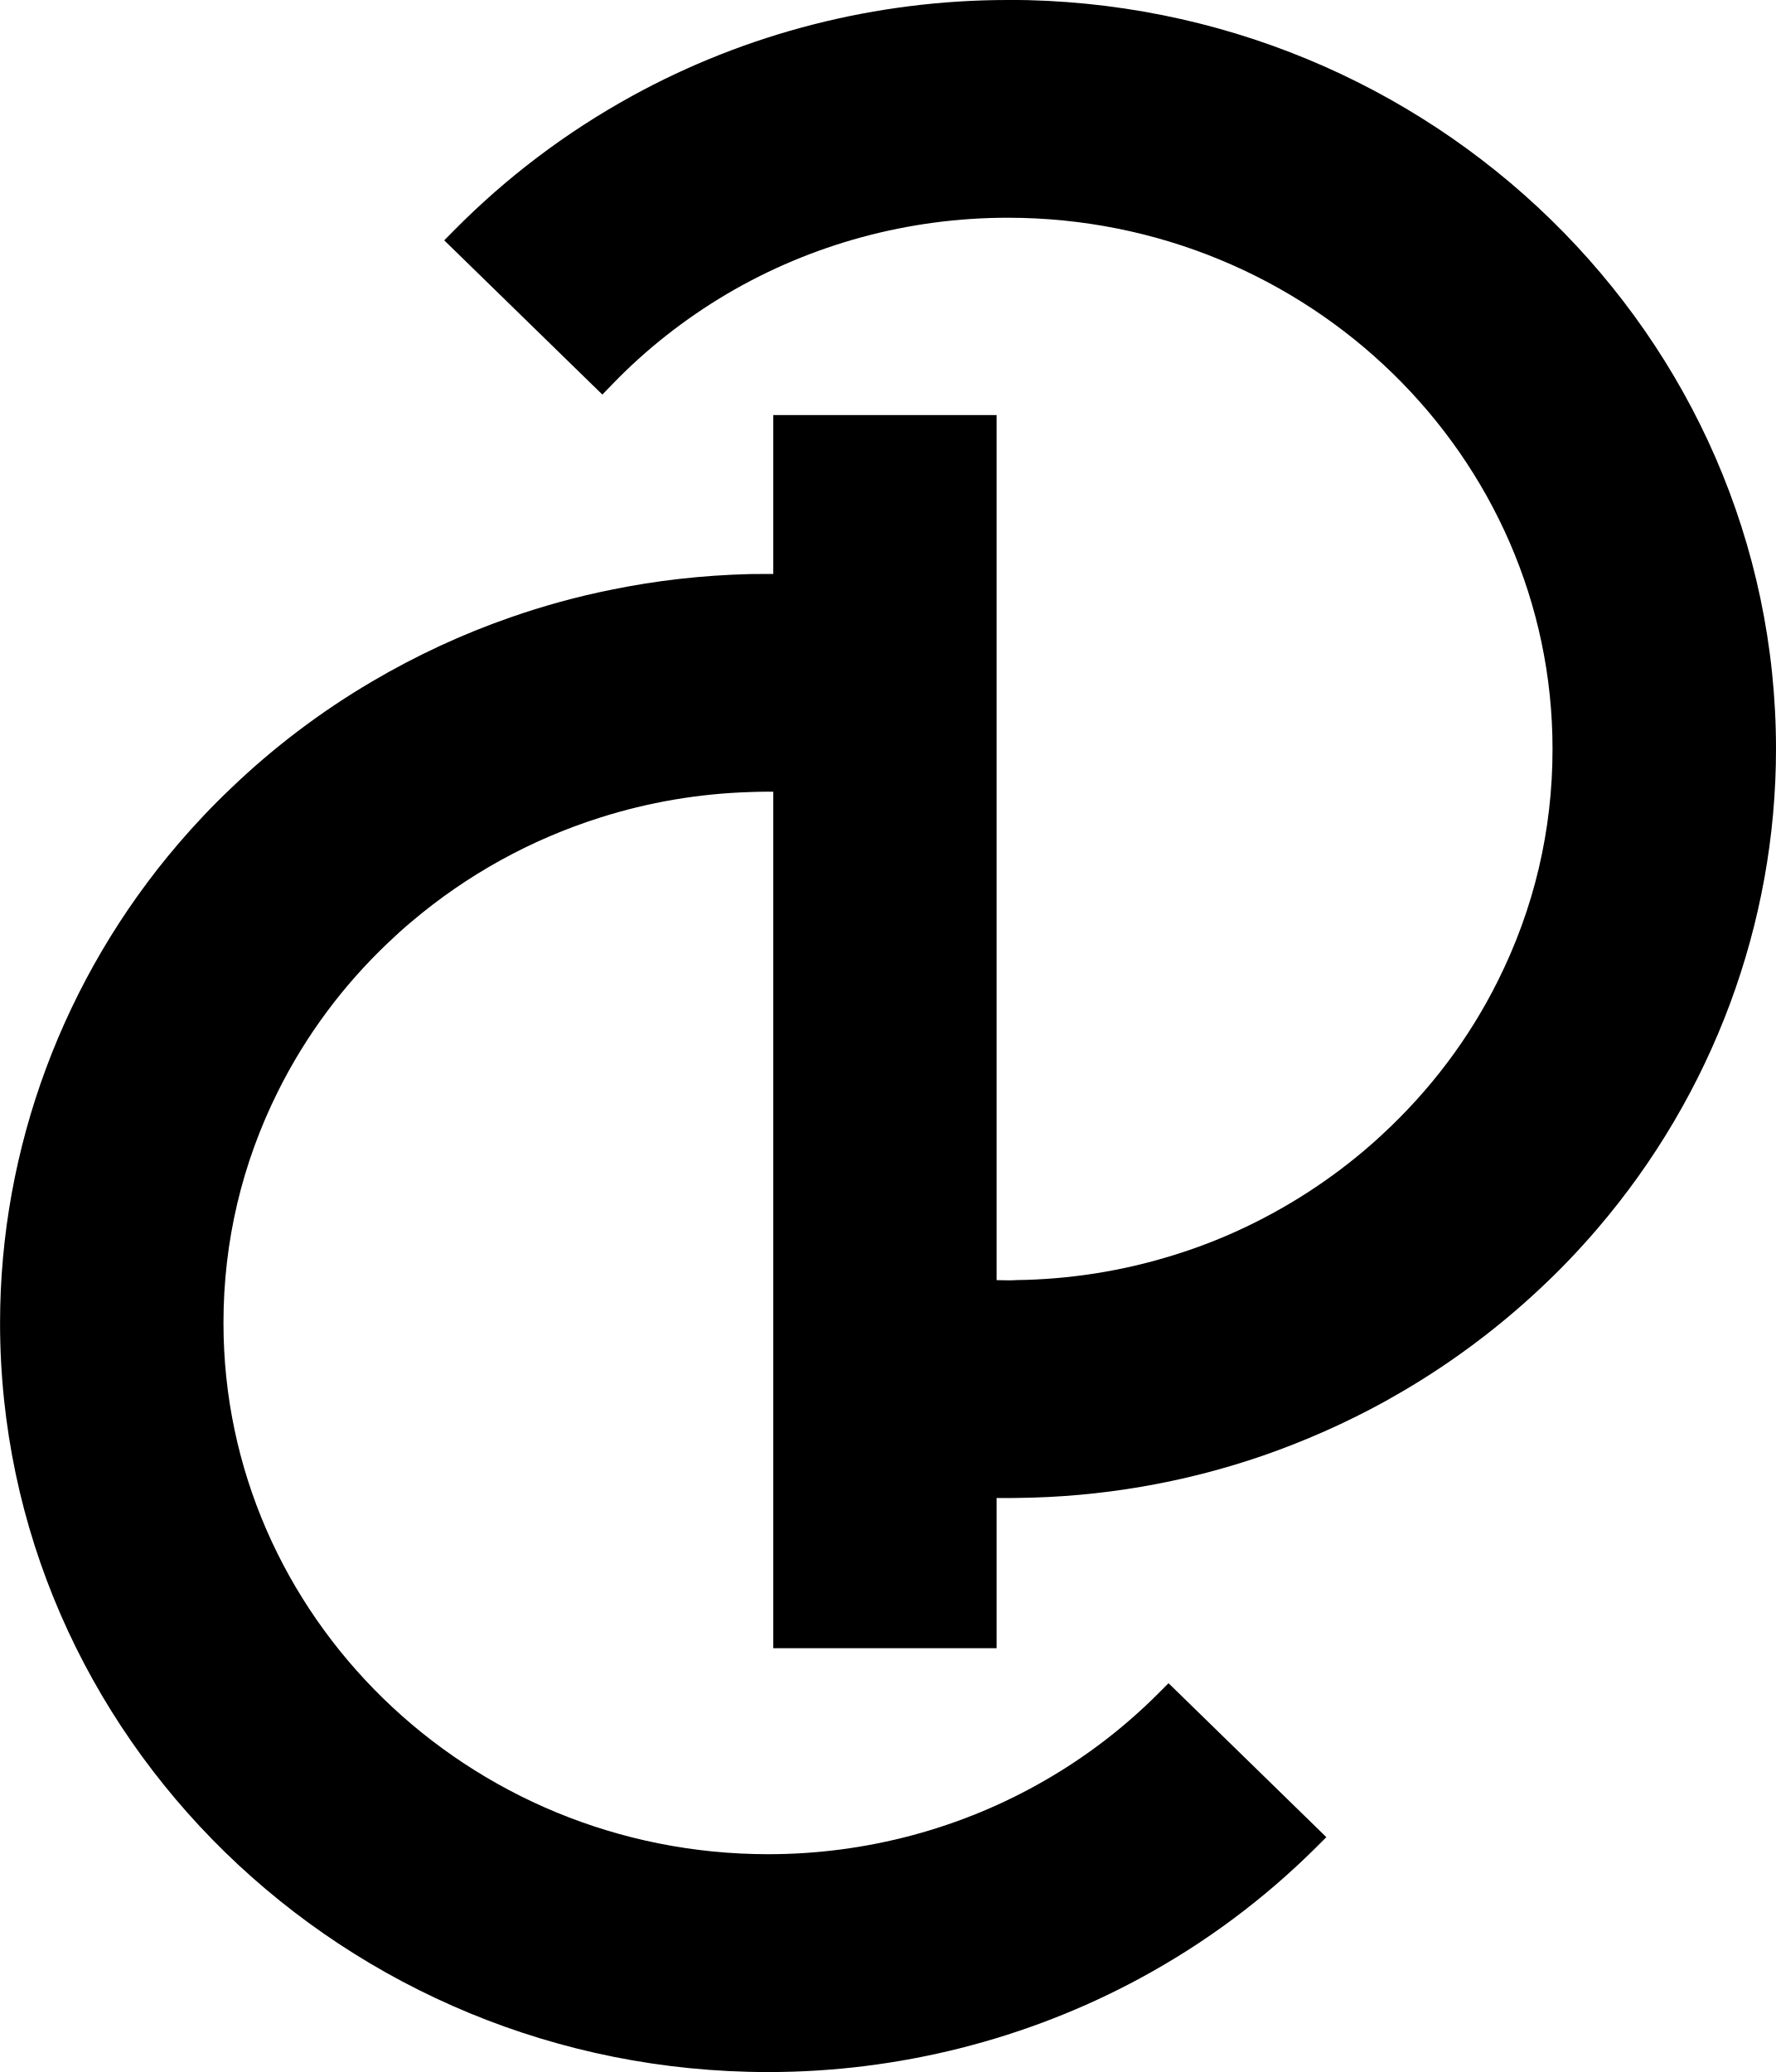
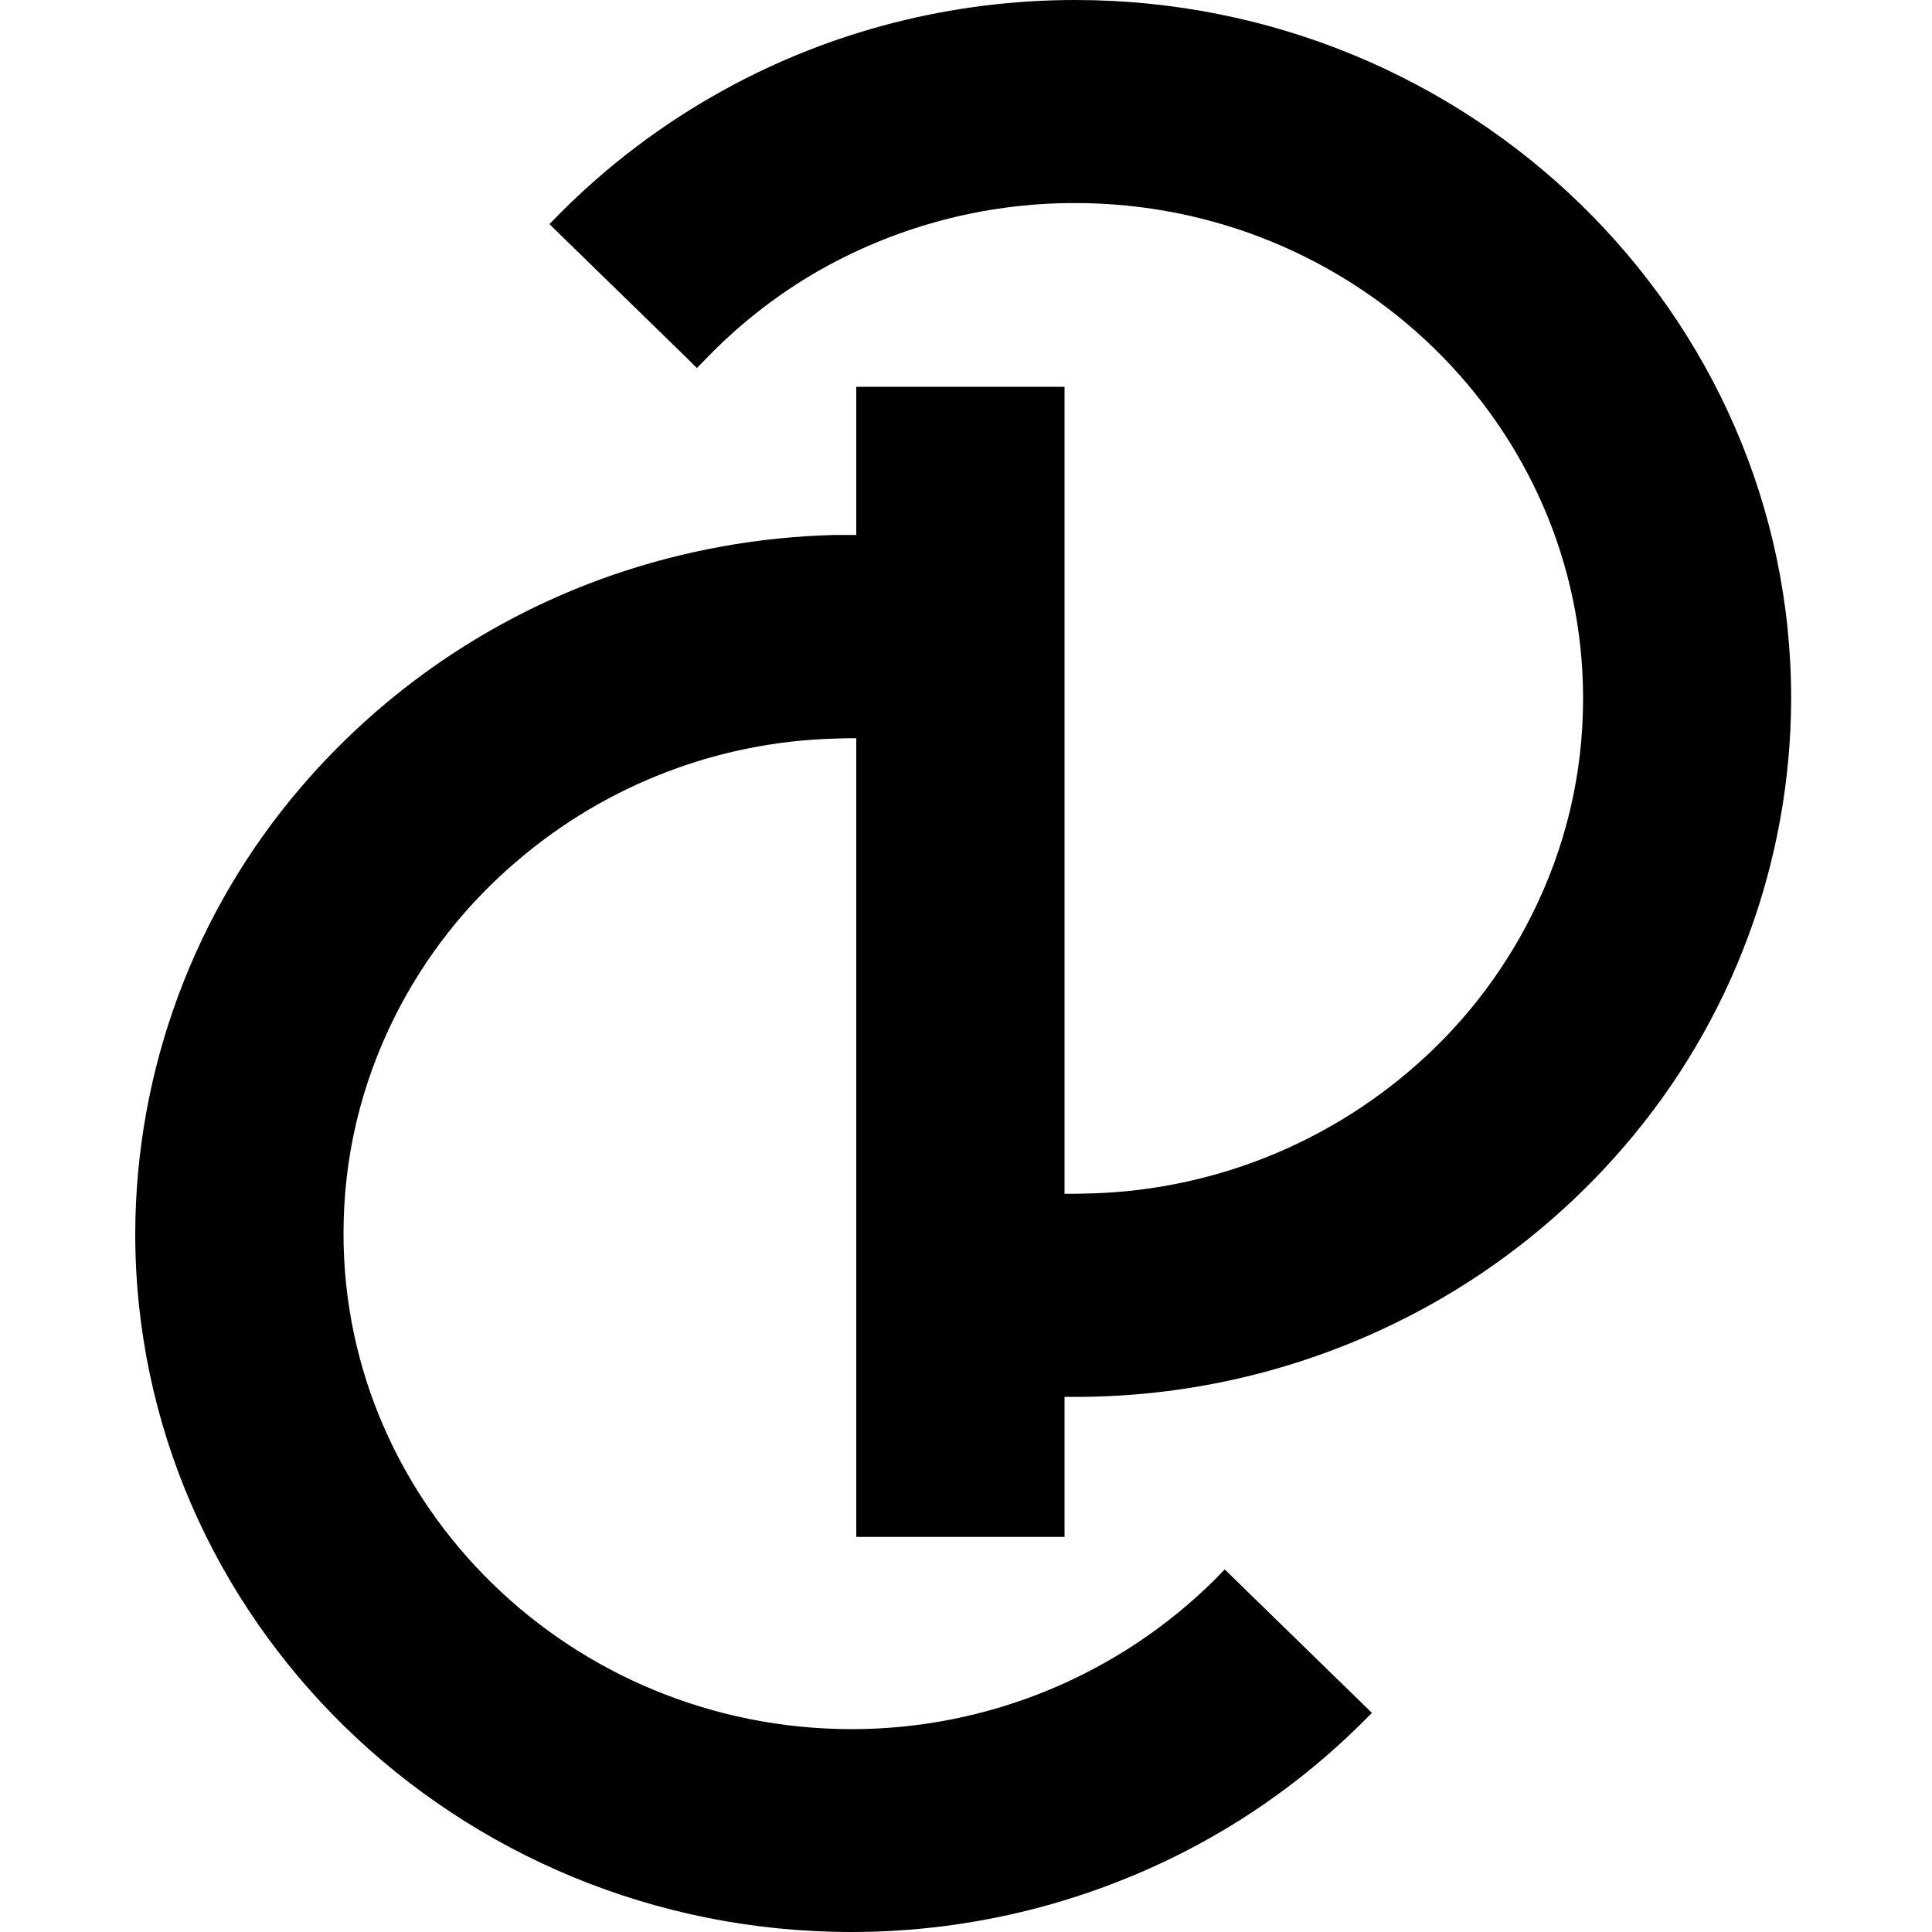
- <svg xmlns="http://www.w3.org/2000/svg" height="35" viewBox="0 0 30 35" width="30">
-   <path d="m17.024 0c-2.224 0-4.42.561-6.35 1.623-1.11.61-2.12 1.374-3.005 2.27l-.165.167.168.163 2.327 2.27.177.172.171-.177c.565-.585 1.214-1.097 1.93-1.521 1.43-.843 3.072-1.289 4.747-1.289 5.075 0 9.203 4.026 9.203 8.974 0 1.374-.311 2.692-.924 3.918-.485.973-1.143 1.846-1.955 2.596-.103.096-.198.181-.292.26-.702.595-1.489 1.083-2.34 1.449-.311.133-.613.243-.923.337-.848.261-1.728.399-2.618.411h-.008l-.009.001c-.038.003-.078.003-.116.003h-.017c-.064 0-.128-.001-.189-.003v-14.377-.236h-.243-3.288-.242v.236 2.448c-.029-0-.058-0-.086-0-.052 0-.104 0-.156.001-.05 0-.101.001-.151.001-.8.02-1.591.109-2.355.267-.569.115-1.139.271-1.693.465-.807.28-1.593.645-2.337 1.083-.869.511-1.671 1.119-2.386 1.806-.306.29-.604.605-.886.934-1.942 2.269-3.012 5.144-3.012 8.096 0 6.977 5.821 12.653 12.976 12.653 2.195 0 4.367-.548 6.283-1.585 1.092-.59 2.094-1.335 2.979-2.216l.167-.167-.169-.165-2.323-2.266-.174-.169-.171.171c-.57.571-1.212 1.064-1.908 1.465-1.413.819-3.033 1.252-4.683 1.252-5.075 0-9.203-4.026-9.203-8.974 0-1.372.311-2.69.924-3.918.469-.939 1.096-1.783 1.862-2.509.128-.122.253-.235.386-.347.943-.798 2.017-1.391 3.192-1.763.818-.26 1.672-.405 2.539-.431.1-.004.199-.006.299-.006.029 0 .058 0.0.086.001v14.231.236h.242 3.288.243v-.236-2.301c.063.001.127.001.189.001.054 0 .11 0 .163-.002 1.406-.015 2.794-.252 4.117-.704.729-.251 1.439-.566 2.111-.937.102-.057.202-.115.301-.173.822-.484 1.594-1.061 2.292-1.715.34-.316.67-.661.981-1.025 1.942-2.269 3.012-5.144 3.012-8.098 0-6.977-5.821-12.653-12.976-12.653" fill-rule="evenodd" />
+ <svg xmlns="http://www.w3.org/2000/svg" viewBox="0 0 100 100">
+   <path d="M55.64 0C49.29 0 43.01 1.6 37.5 4.64a37.3 37.3 0 0 0-8.59 6.48l-.47.48.48.47 6.65 6.48.5.5.5-.51a26.26 26.26 0 0 1 5.5-4.35 26.73 26.73 0 0 1 13.57-3.68c14.5 0 26.3 11.5 26.3 25.64 0 3.93-.9 7.7-2.65 11.2a25.6 25.6 0 0 1-6.42 8.15 26.55 26.55 0 0 1-16.8 6.28h-.05l-.33.01H55.1V20.02H44.32v7.67H43.2a38.17 38.17 0 0 0-11.57 2.1A37.26 37.26 0 0 0 15.6 40.72 35.63 35.63 0 0 0 7 63.85C7 83.78 23.63 100 44.07 100a37.8 37.8 0 0 0 17.95-4.53 36.93 36.93 0 0 0 8.51-6.33l.48-.48-.48-.47-6.64-6.47-.5-.49-.48.5a26.7 26.7 0 0 1-18.83 7.77c-14.5-.01-26.3-11.51-26.3-25.65 0-3.92.89-7.69 2.64-11.2a25.64 25.64 0 0 1 6.42-8.15 26.35 26.35 0 0 1 16.38-6.27 20.49 20.49 0 0 1 1.1-.02V79.55H55.1V72.3h1.01a37.7 37.7 0 0 0 18.65-5.18 37.06 37.06 0 0 0 9.35-7.83 35.63 35.63 0 0 0 8.6-23.14C92.71 16.22 76.08 0 55.64 0" />
</svg>
